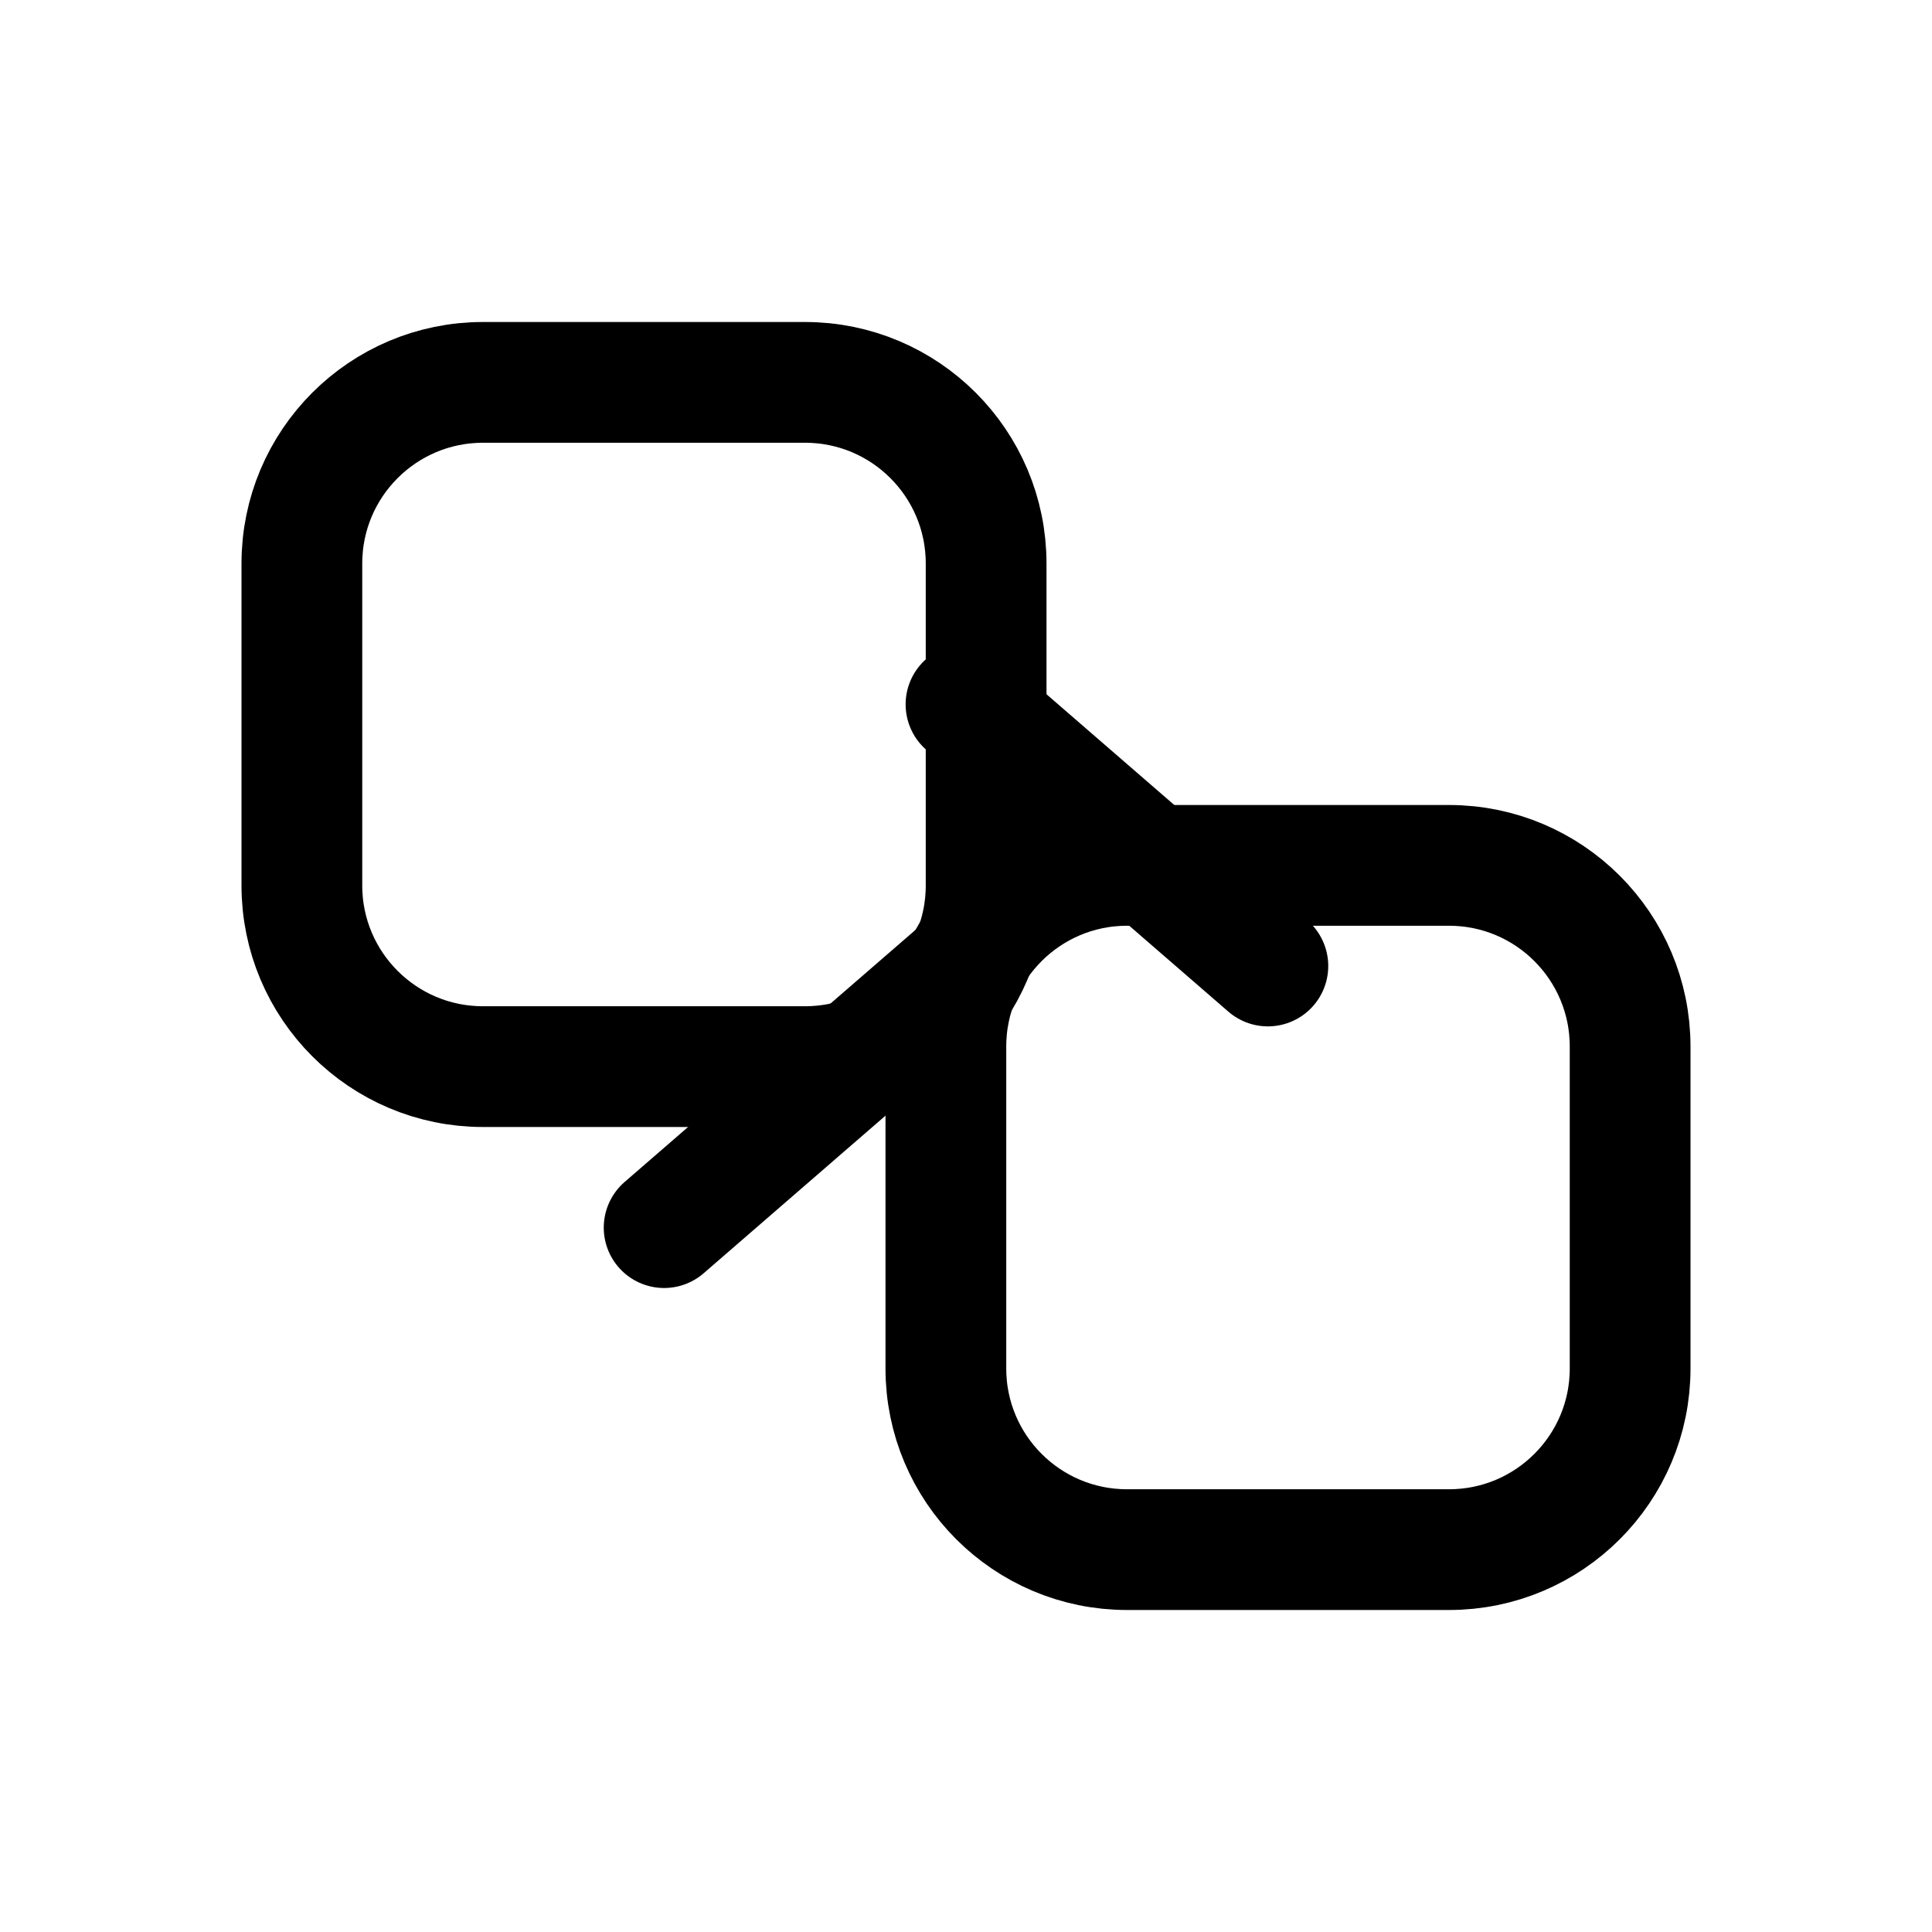
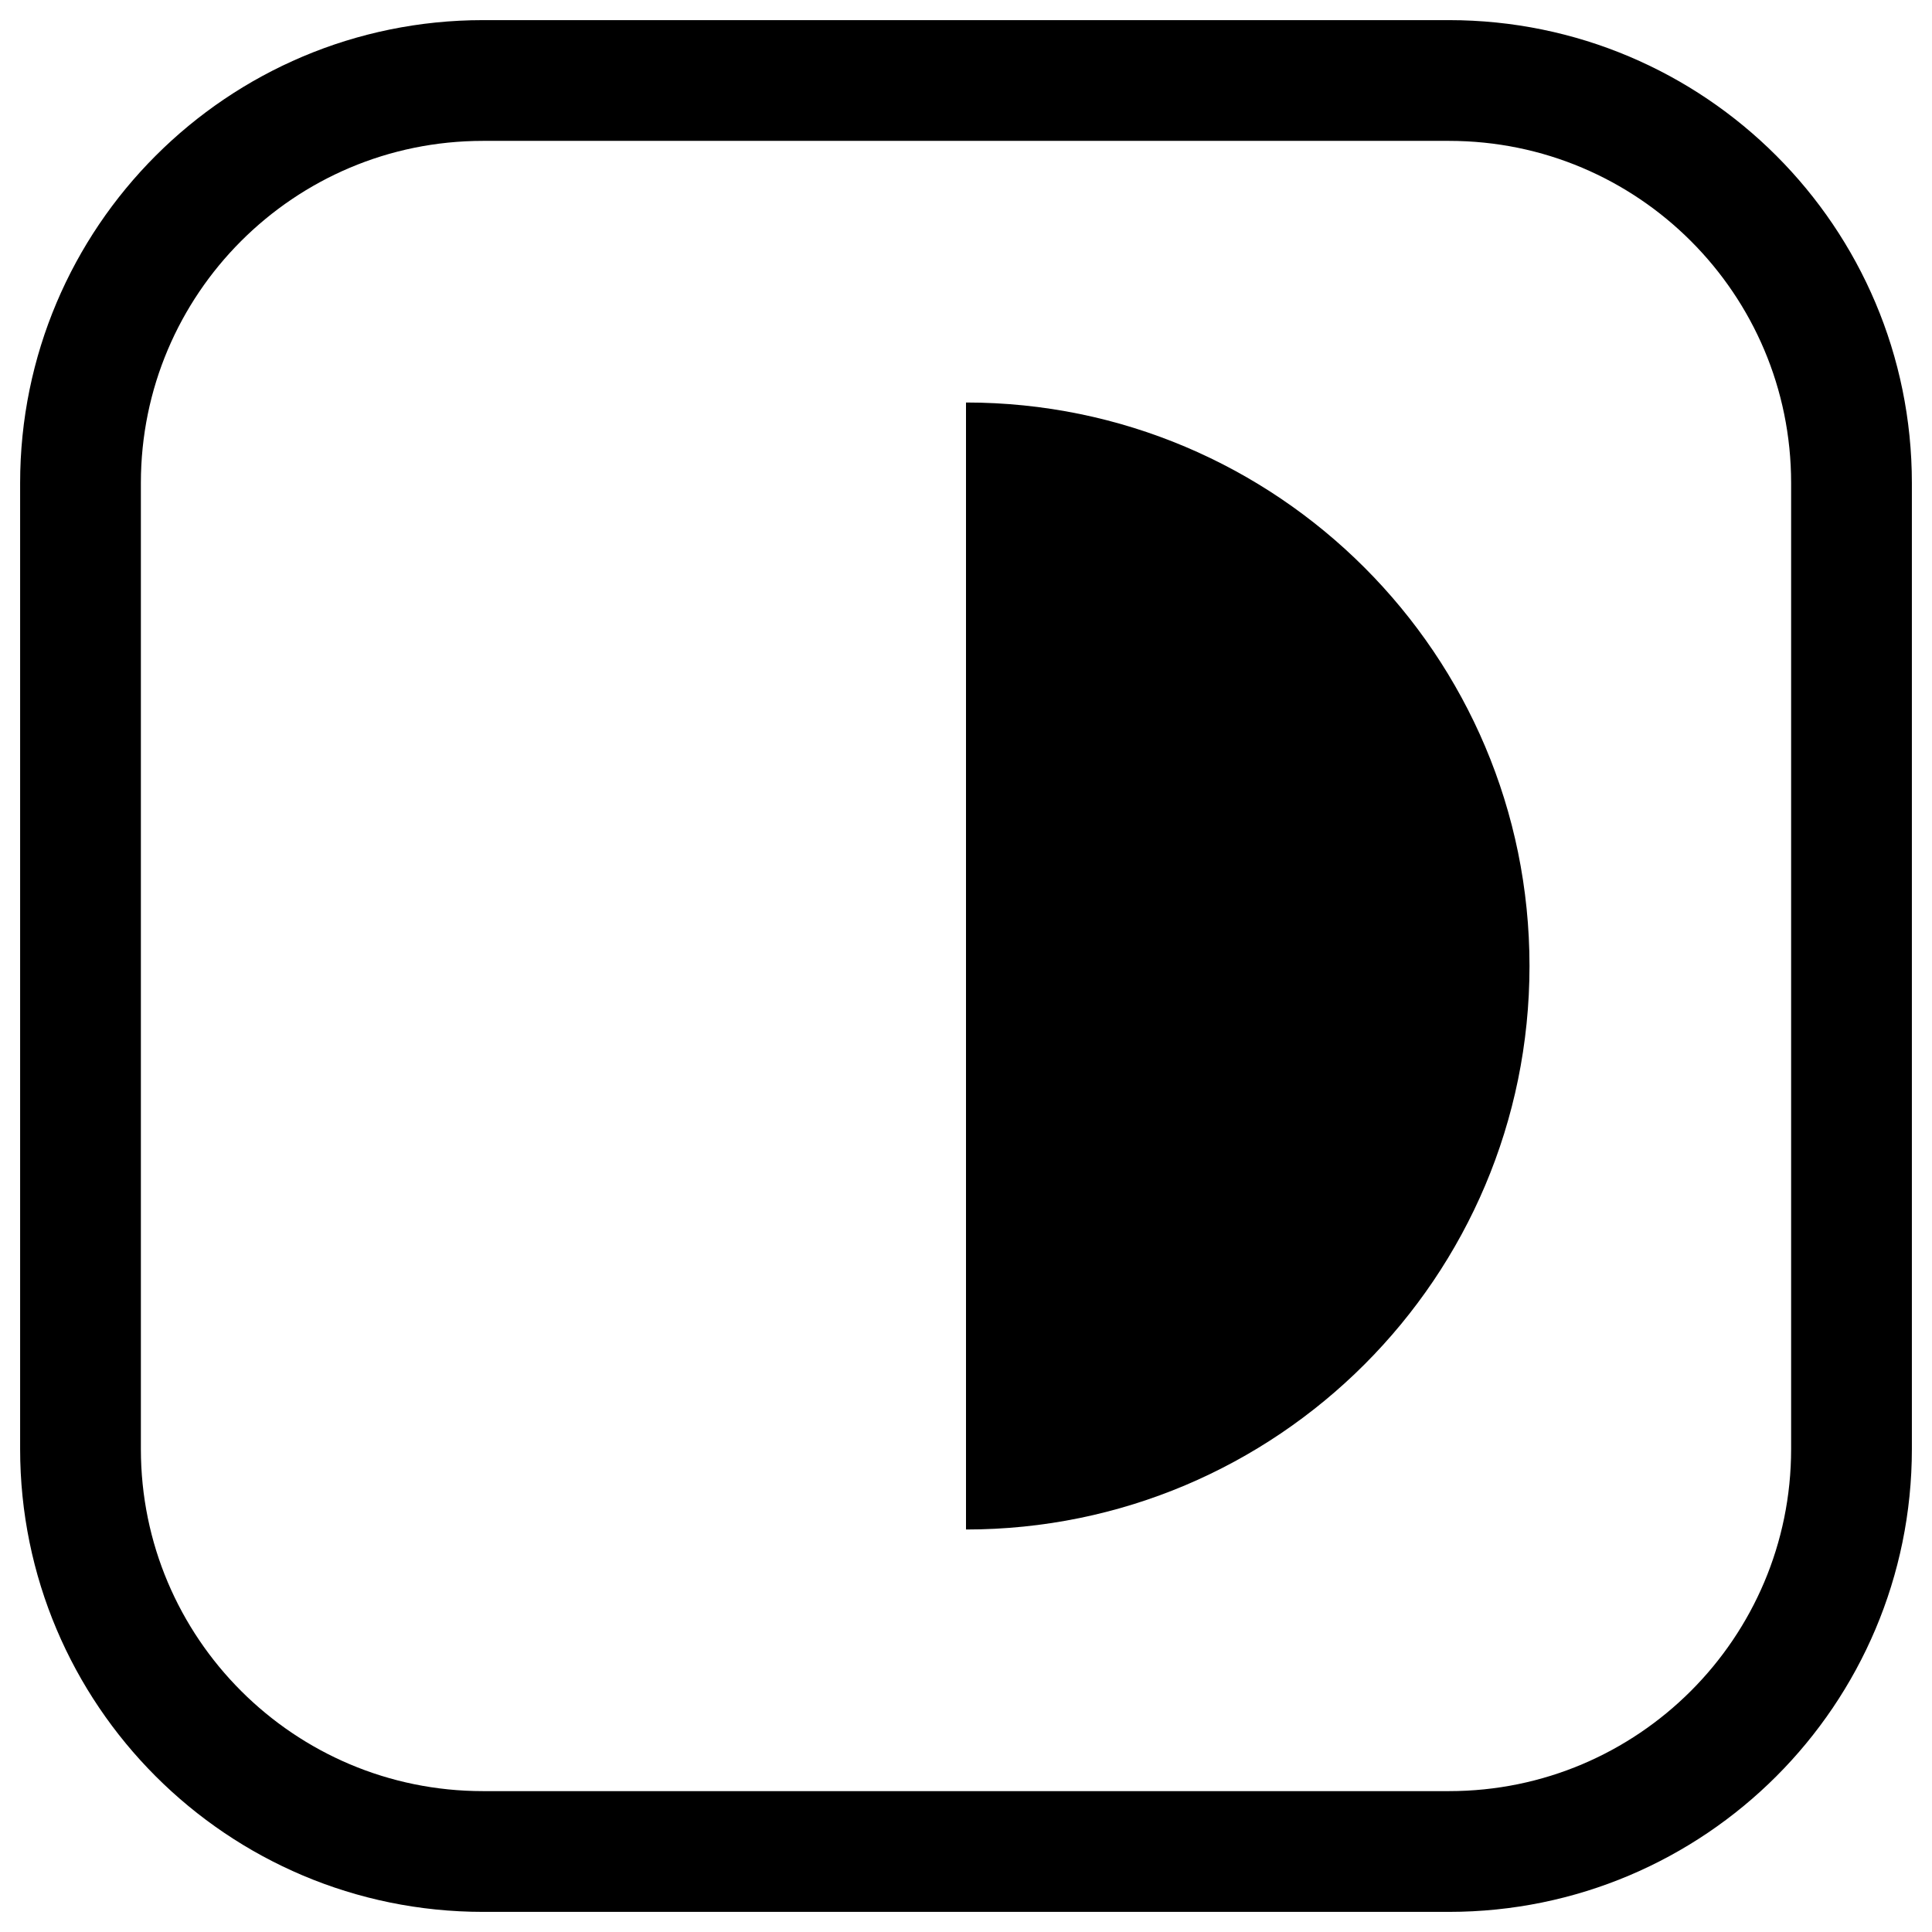
<svg xmlns="http://www.w3.org/2000/svg" width="24" height="24" viewBox="0 0 24 24" fill="none">
-   <rect x="3.75" y="4.75" width="8.5" height="8.5" rx="2.25" stroke="currentColor" stroke-width="1.5" />
-   <rect x="11.75" y="10.75" width="8.5" height="8.5" rx="2.25" stroke="currentColor" stroke-width="1.5" />
-   <path d="M12 8.75L15.75 12" stroke="currentColor" stroke-width="1.5" stroke-linecap="round" />
-   <path d="M8.25 15.25L12 12" stroke="currentColor" stroke-width="1.5" stroke-linecap="round" />
+   <rect x="1" y="1" width="22" height="22" rx="5" stroke="currentColor" stroke-width="1.5" fill="none" />
+   <path d="M12 5 A7 7 0 0 1 12 19 L12 5Z" fill="currentColor" />
</svg>
